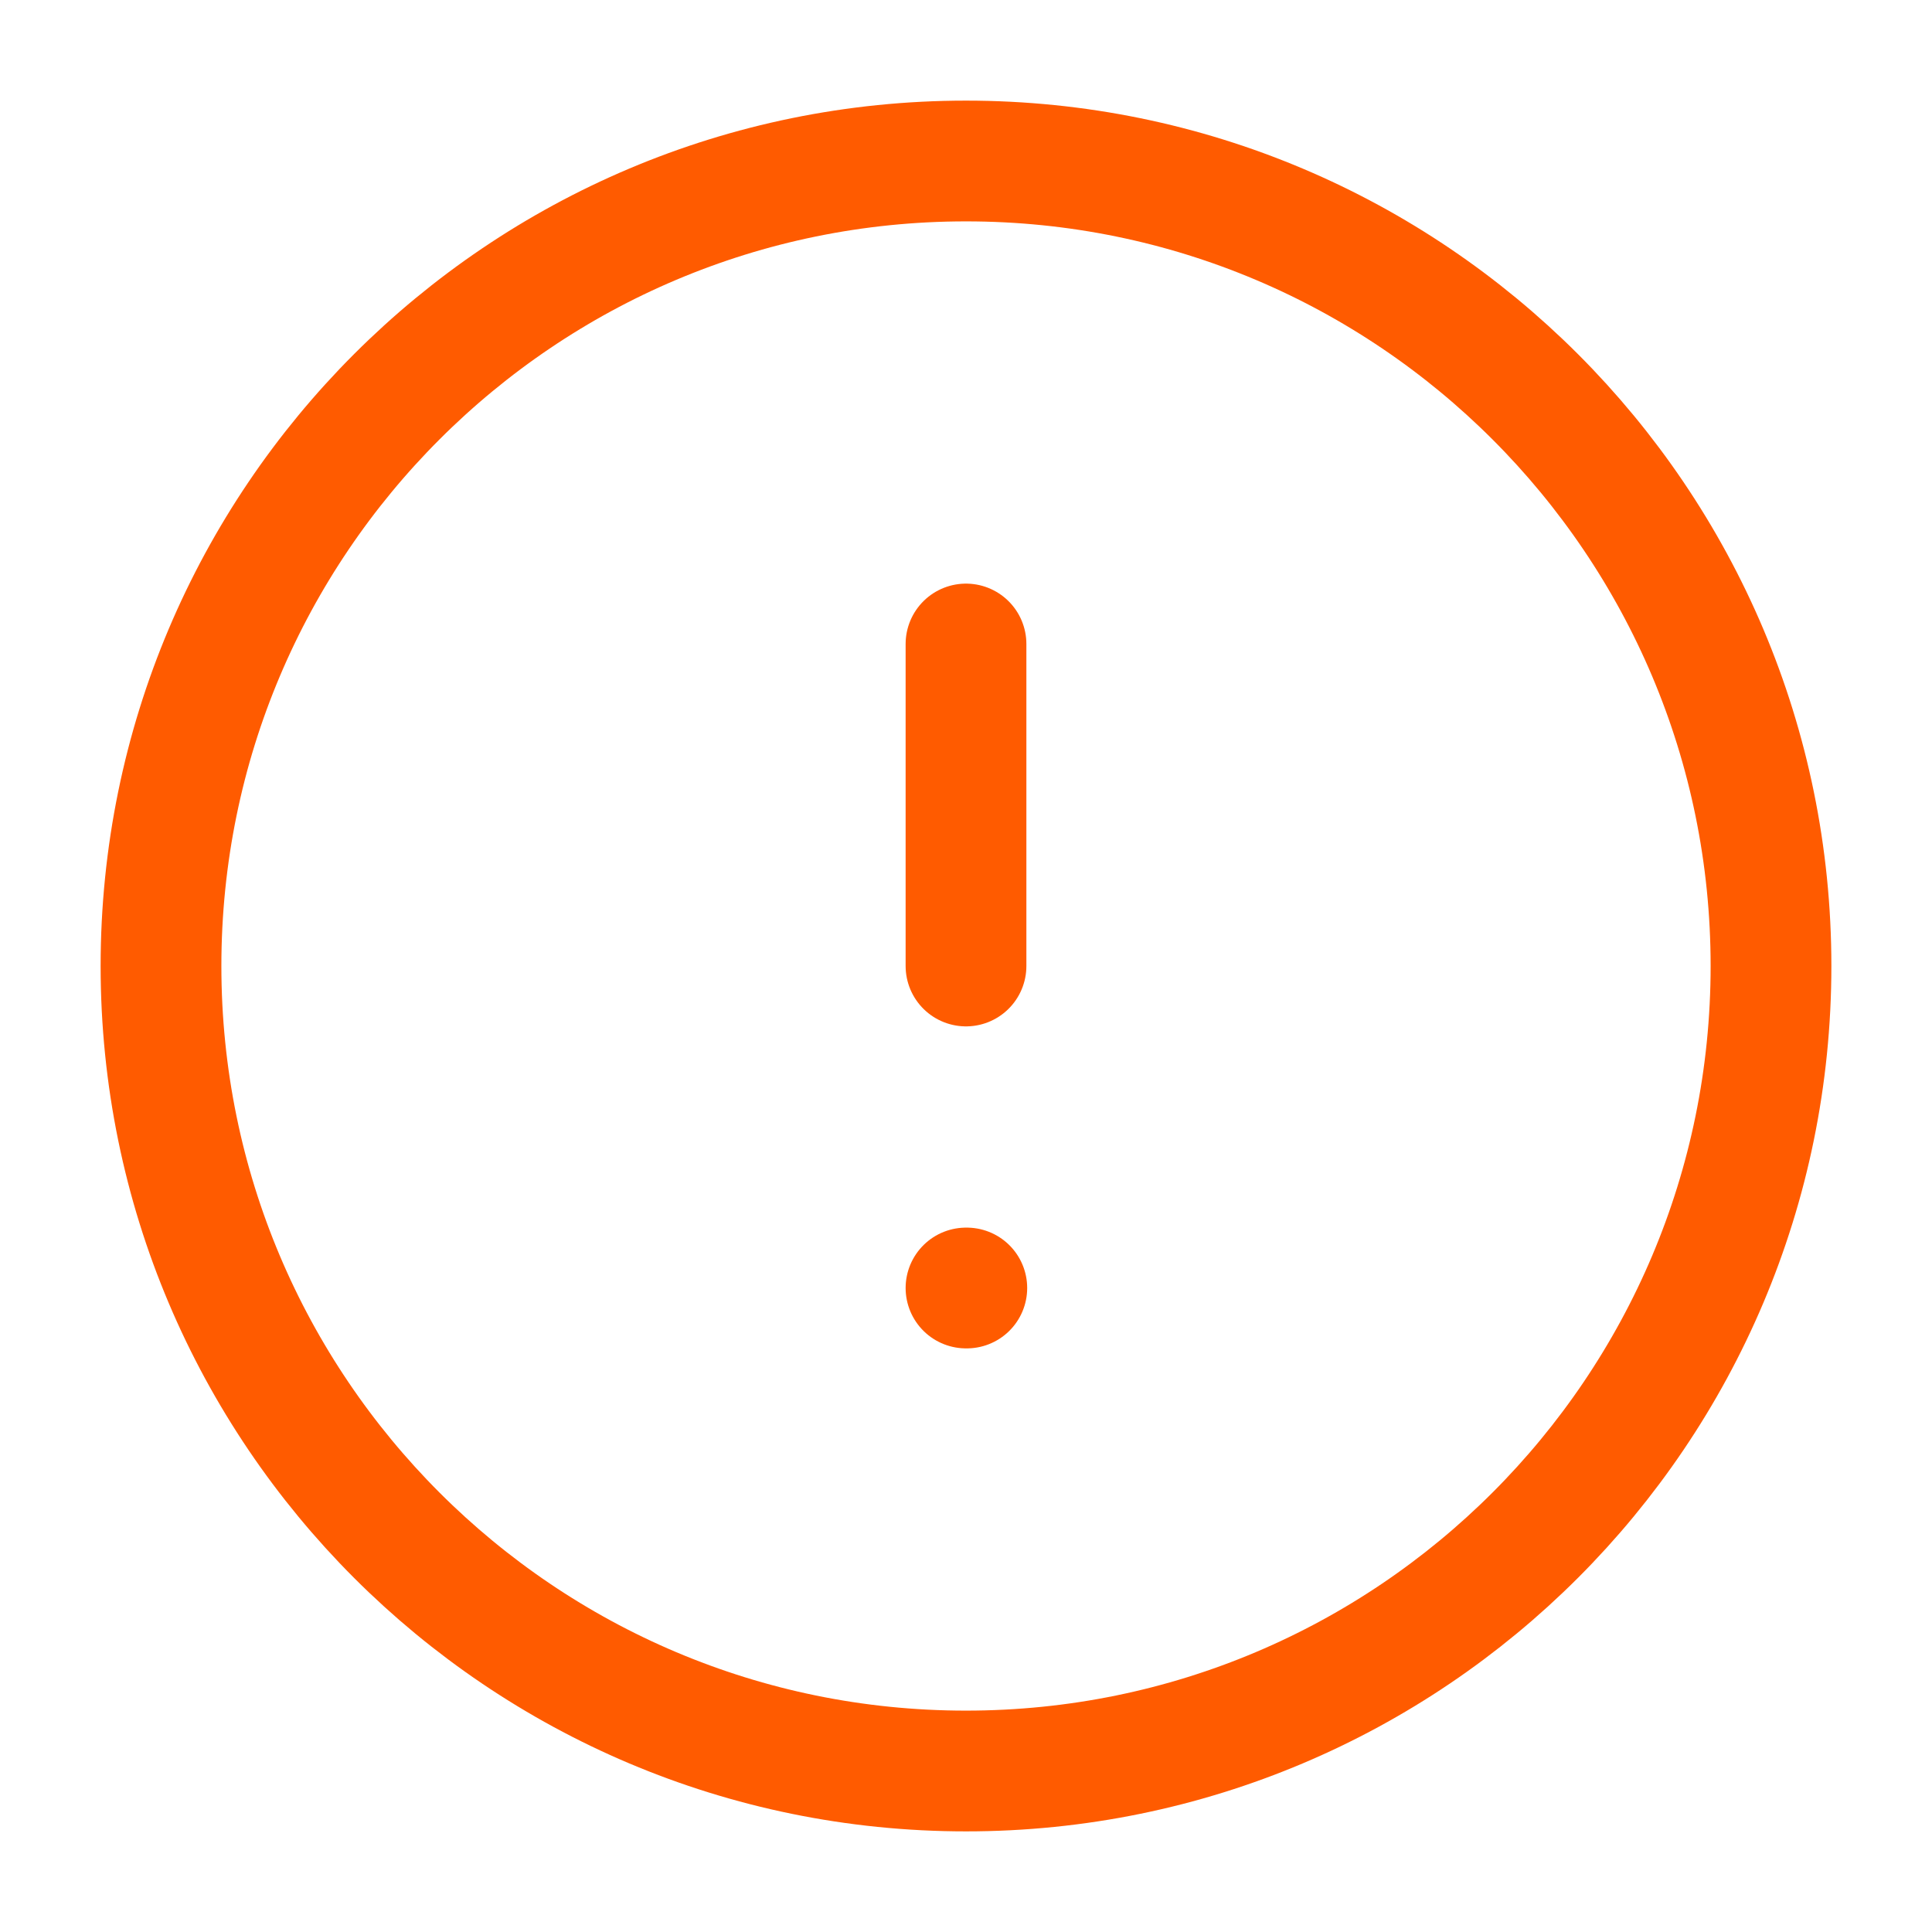
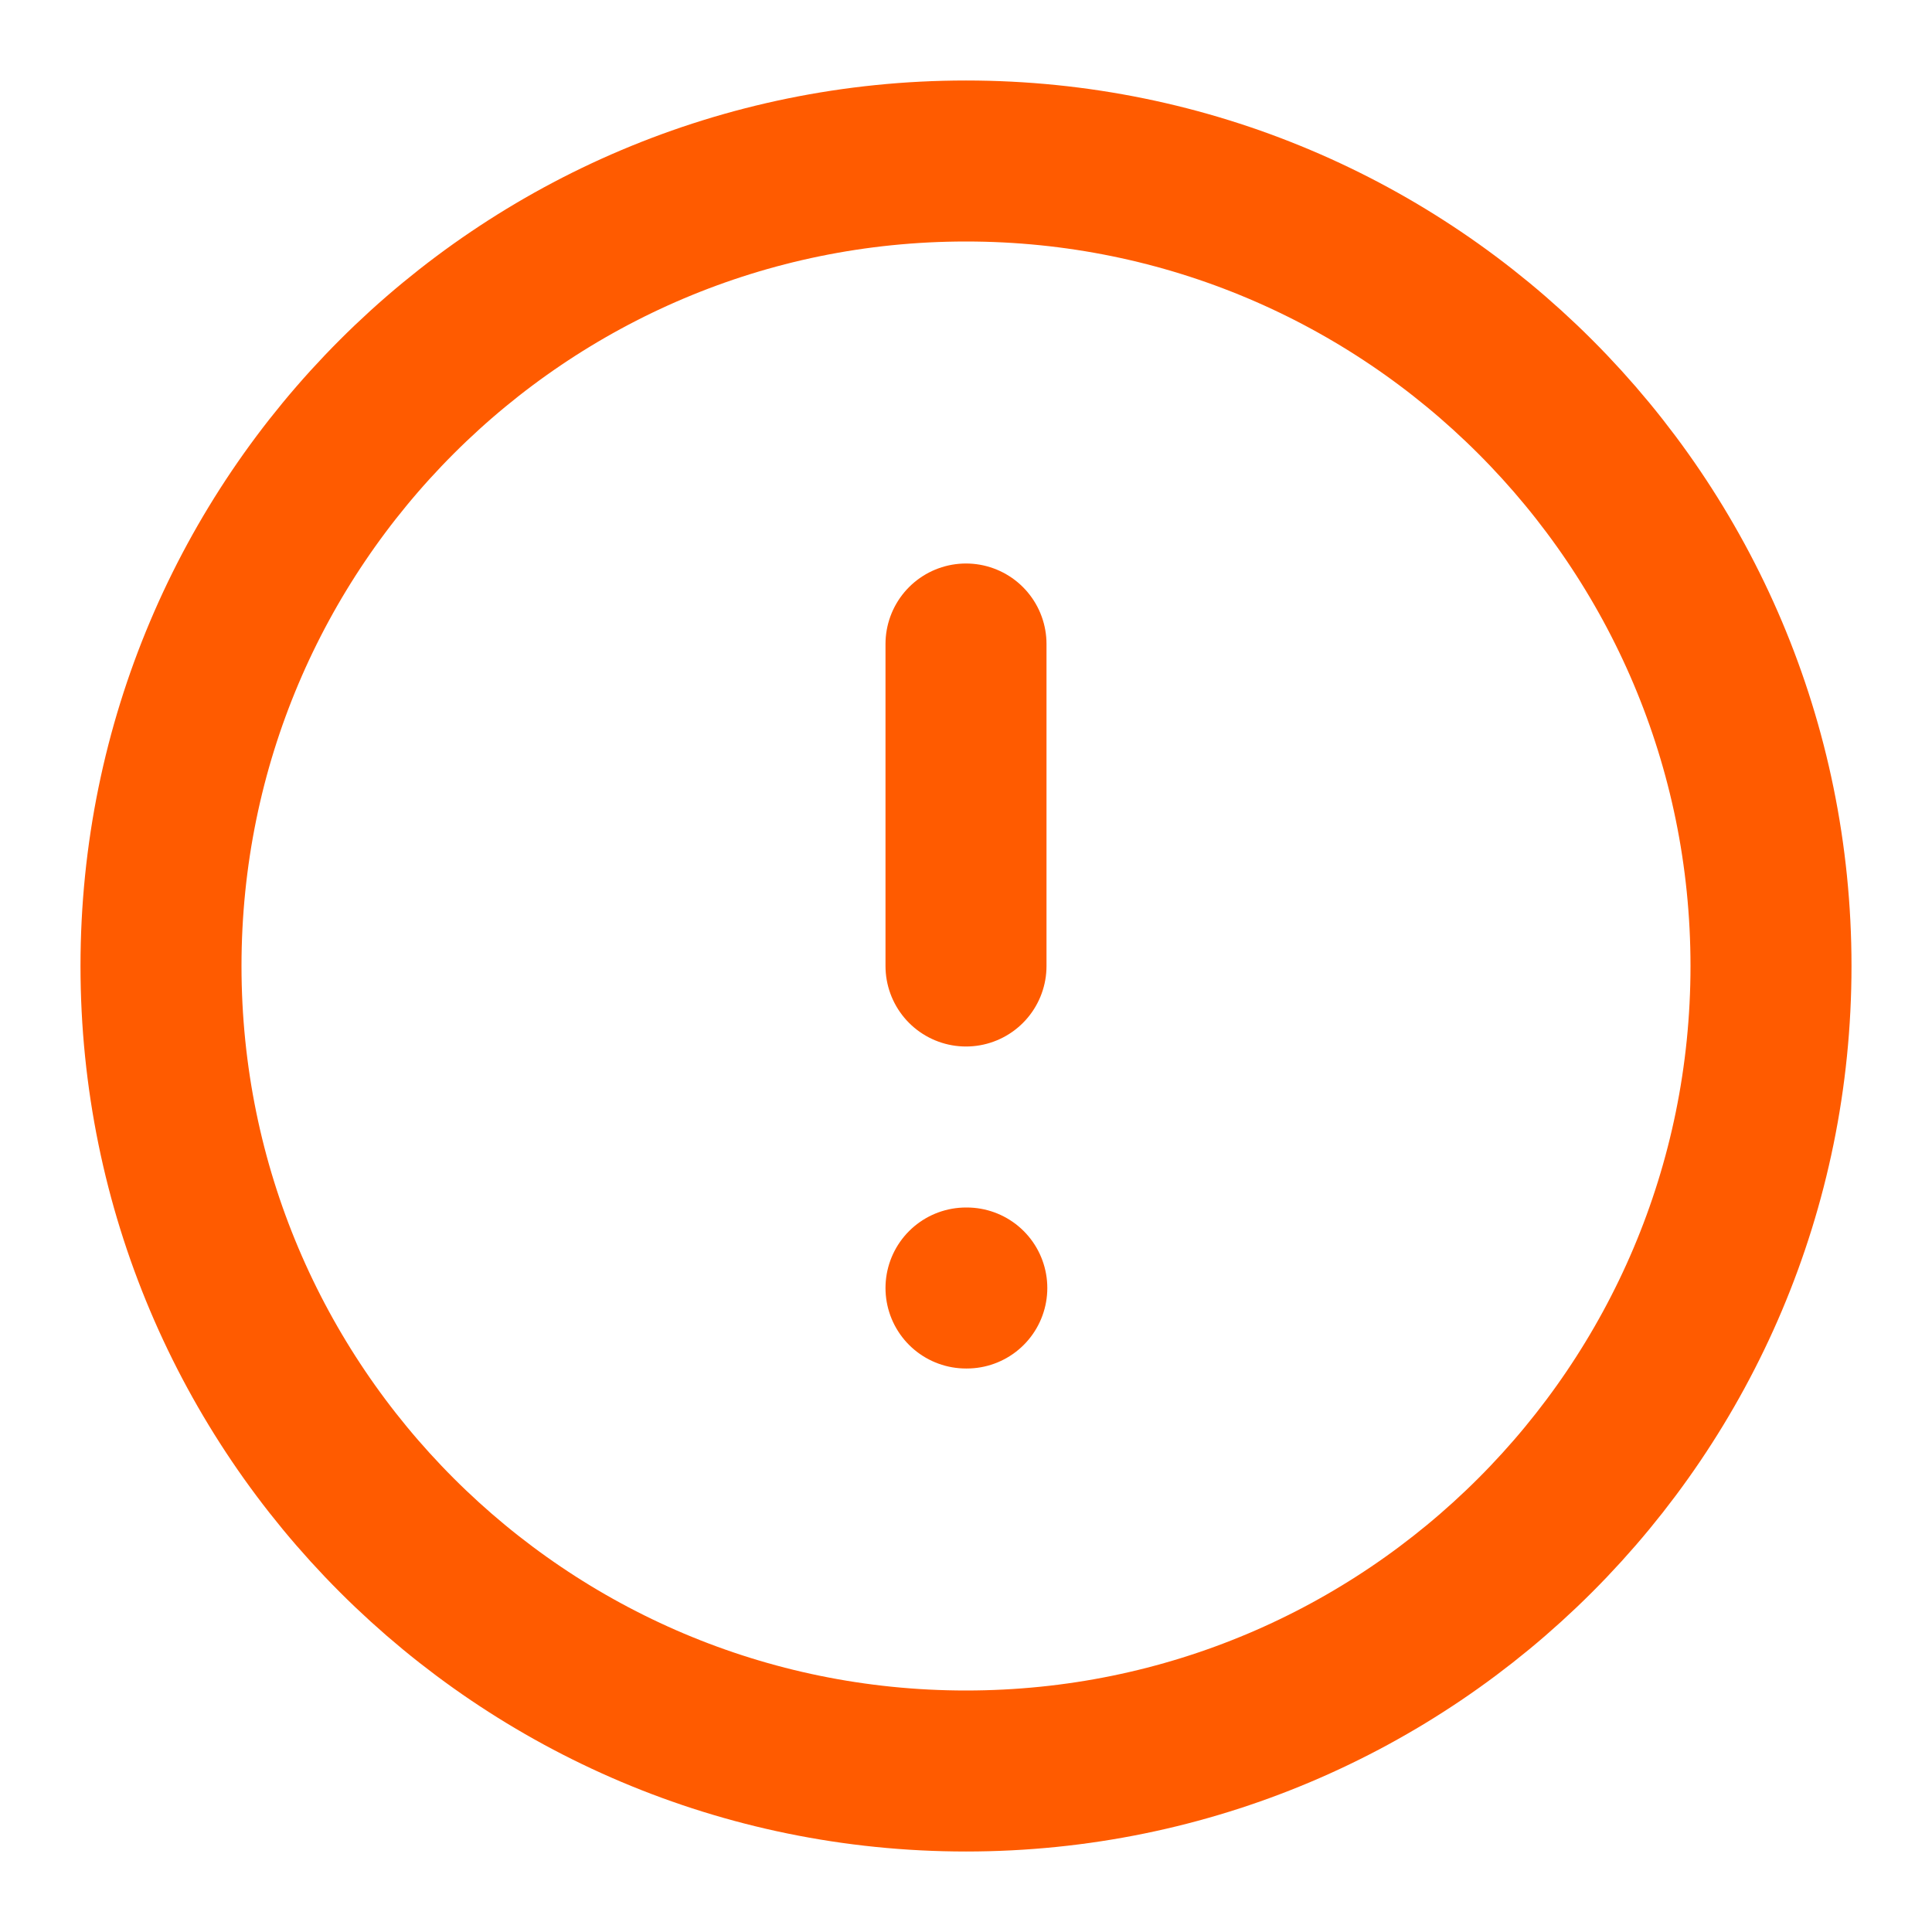
<svg xmlns="http://www.w3.org/2000/svg" width="24" height="24" viewBox="0 0 24 24" fill="none">
-   <path d="M12 22C17.523 22 22 17.523 22 12C22 6.477 17.523 2 12 2C6.477 2 2 6.477 2 12C2 17.523 6.477 22 12 22Z" stroke="#FF5B00" stroke-width="1.5" stroke-linecap="round" stroke-linejoin="round" />
-   <path d="M12 8V12" stroke="#FF5B00" stroke-width="1.5" stroke-linecap="round" stroke-linejoin="round" />
-   <path d="M12 16H12.01" stroke="#FF5B00" stroke-width="1.5" stroke-linecap="round" stroke-linejoin="round" />
+   <path d="M12 22C17.523 22 22 17.523 22 12C22 6.477 17.523 2 12 2C6.477 2 2 6.477 2 12C2 17.523 6.477 22 12 22Z" stroke="#FF5B00" stroke-width="2" stroke-linecap="round" stroke-linejoin="round" />
+   <path d="M12 8V12" stroke="#FF5B00" stroke-width="2" stroke-linecap="round" stroke-linejoin="round" />
+   <path d="M12 16H12.01" stroke="#FF5B00" stroke-width="2" stroke-linecap="round" stroke-linejoin="round" />
</svg>
